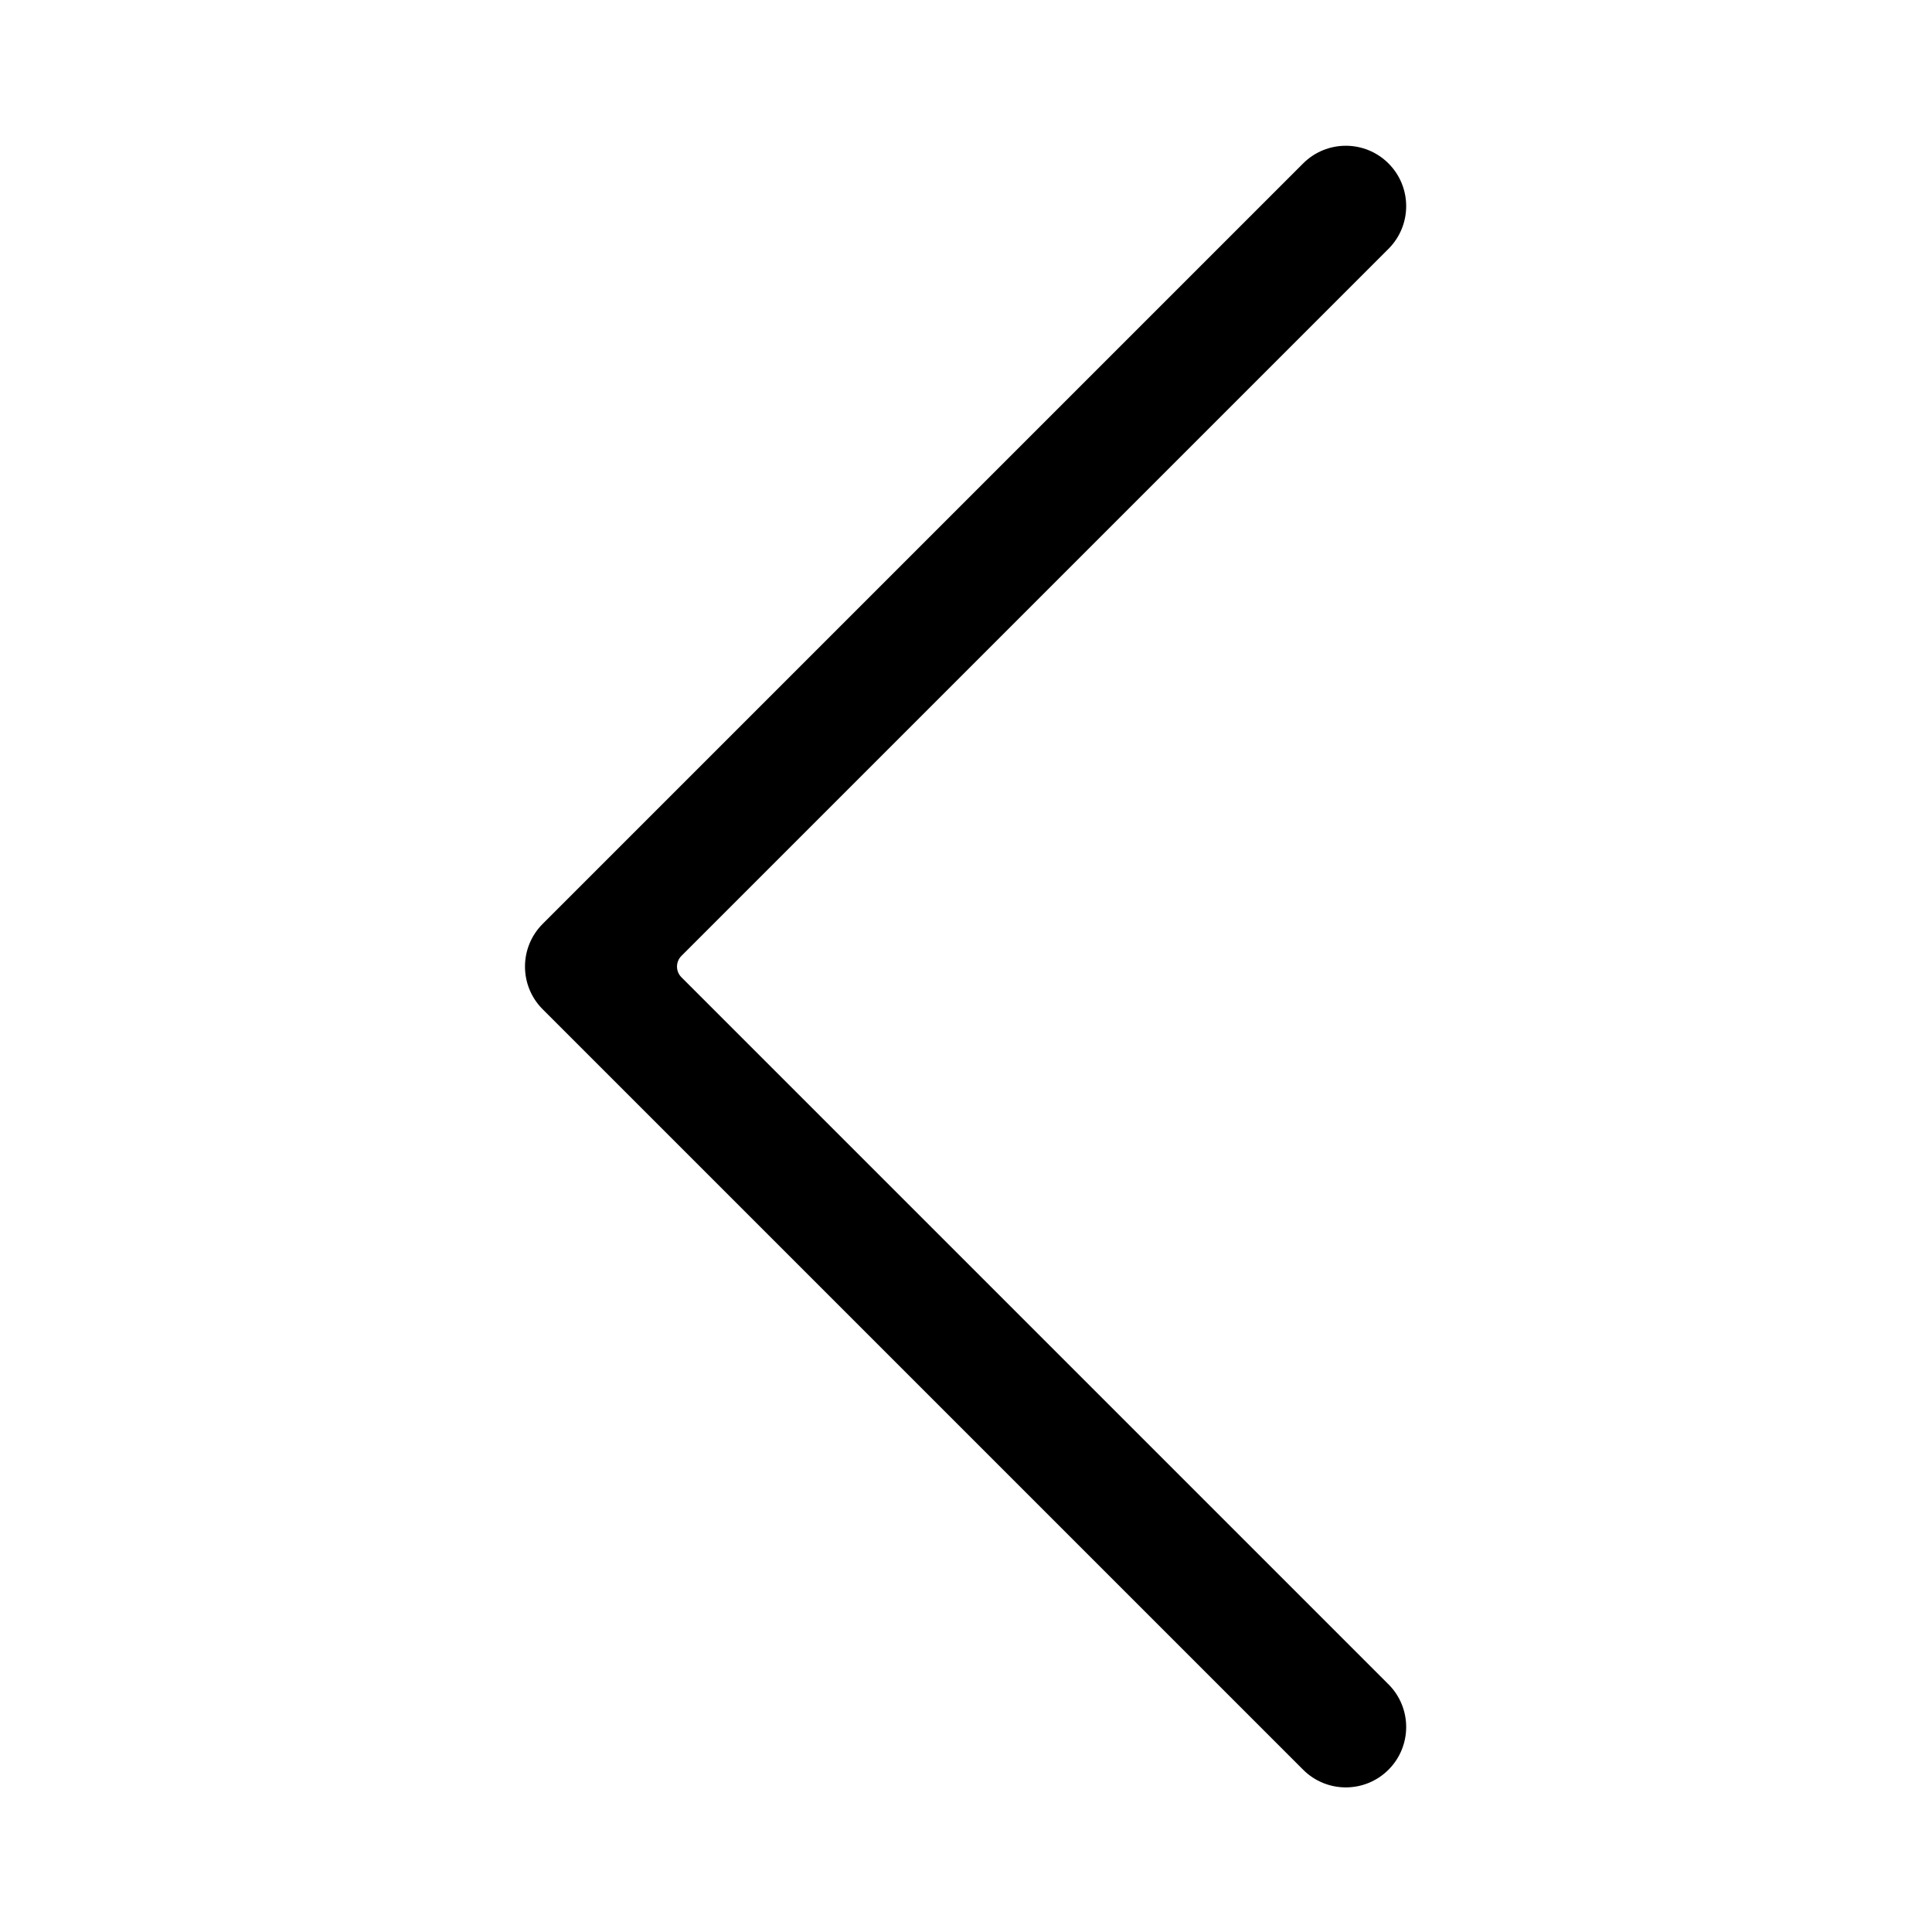
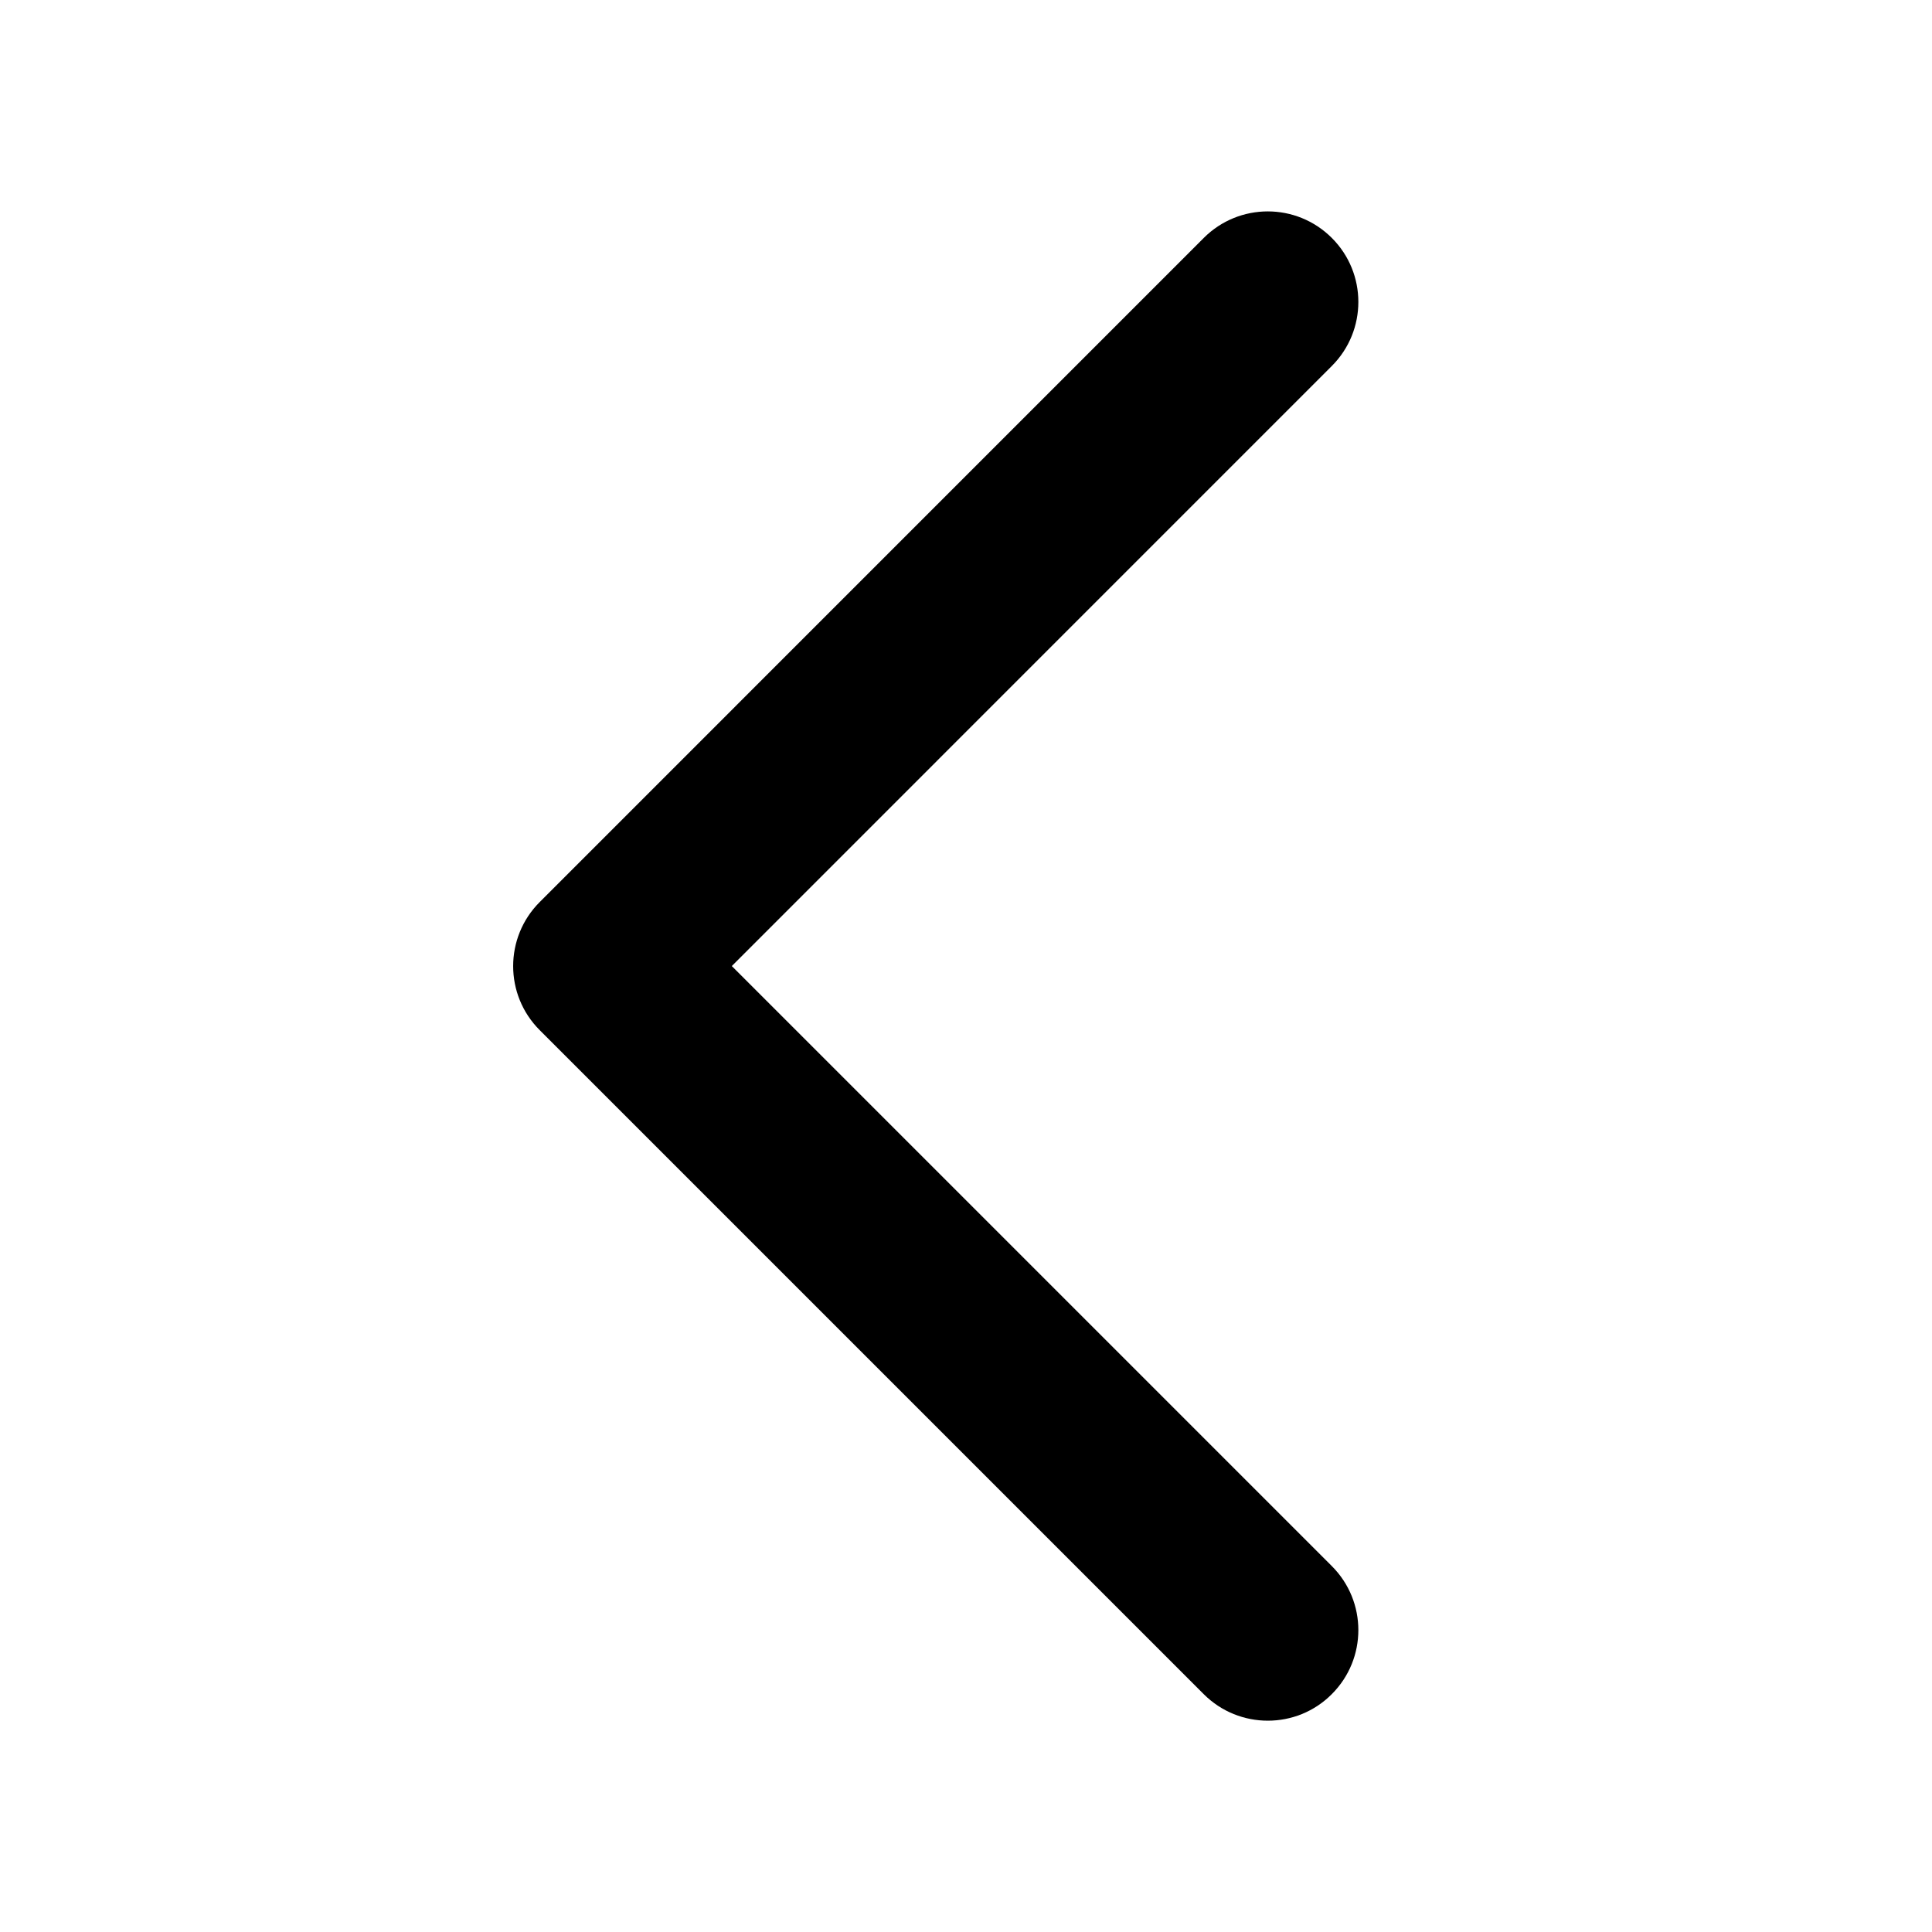
- <svg xmlns="http://www.w3.org/2000/svg" t="1624759880619" class="icon" viewBox="0 0 1024 1024" version="1.1" p-id="4769" width="200" height="200">
+ <svg xmlns="http://www.w3.org/2000/svg" t="1624762238682" class="icon" viewBox="0 0 1024 1024" version="1.1" p-id="8423" width="200" height="200">
  <defs>
    <style type="text/css" />
  </defs>
-   <path d="M361.167 517.963l374.766 374.766c12.497 12.497 12.497 32.758 0 45.255s-32.758 12.497-45.255 0l-403.05-403.05c-12.497-12.498-12.497-32.759 0-45.256l403.05-403.05c12.497-12.497 32.758-12.497 45.255 0 12.497 12.496 12.497 32.757 0 45.254L361.167 506.65a8 8 0 0 0 0 11.314z" p-id="4770" />
+   <path d="M671.968 912c-12.287 0-24.576-4.672-33.952-14.047L286.048 545.984c-18.752-18.719-18.752-49.12 0-67.872L638.017 126.111c18.752-18.752 49.12-18.752 67.872 0 18.752 18.719 18.752 49.12 0 67.872l-318.017 318.048L705.889 830.048c18.752 18.752 18.752 49.12 0 67.872C696.545 907.328 684.256 912 671.968 912z" p-id="8424" />
</svg>
